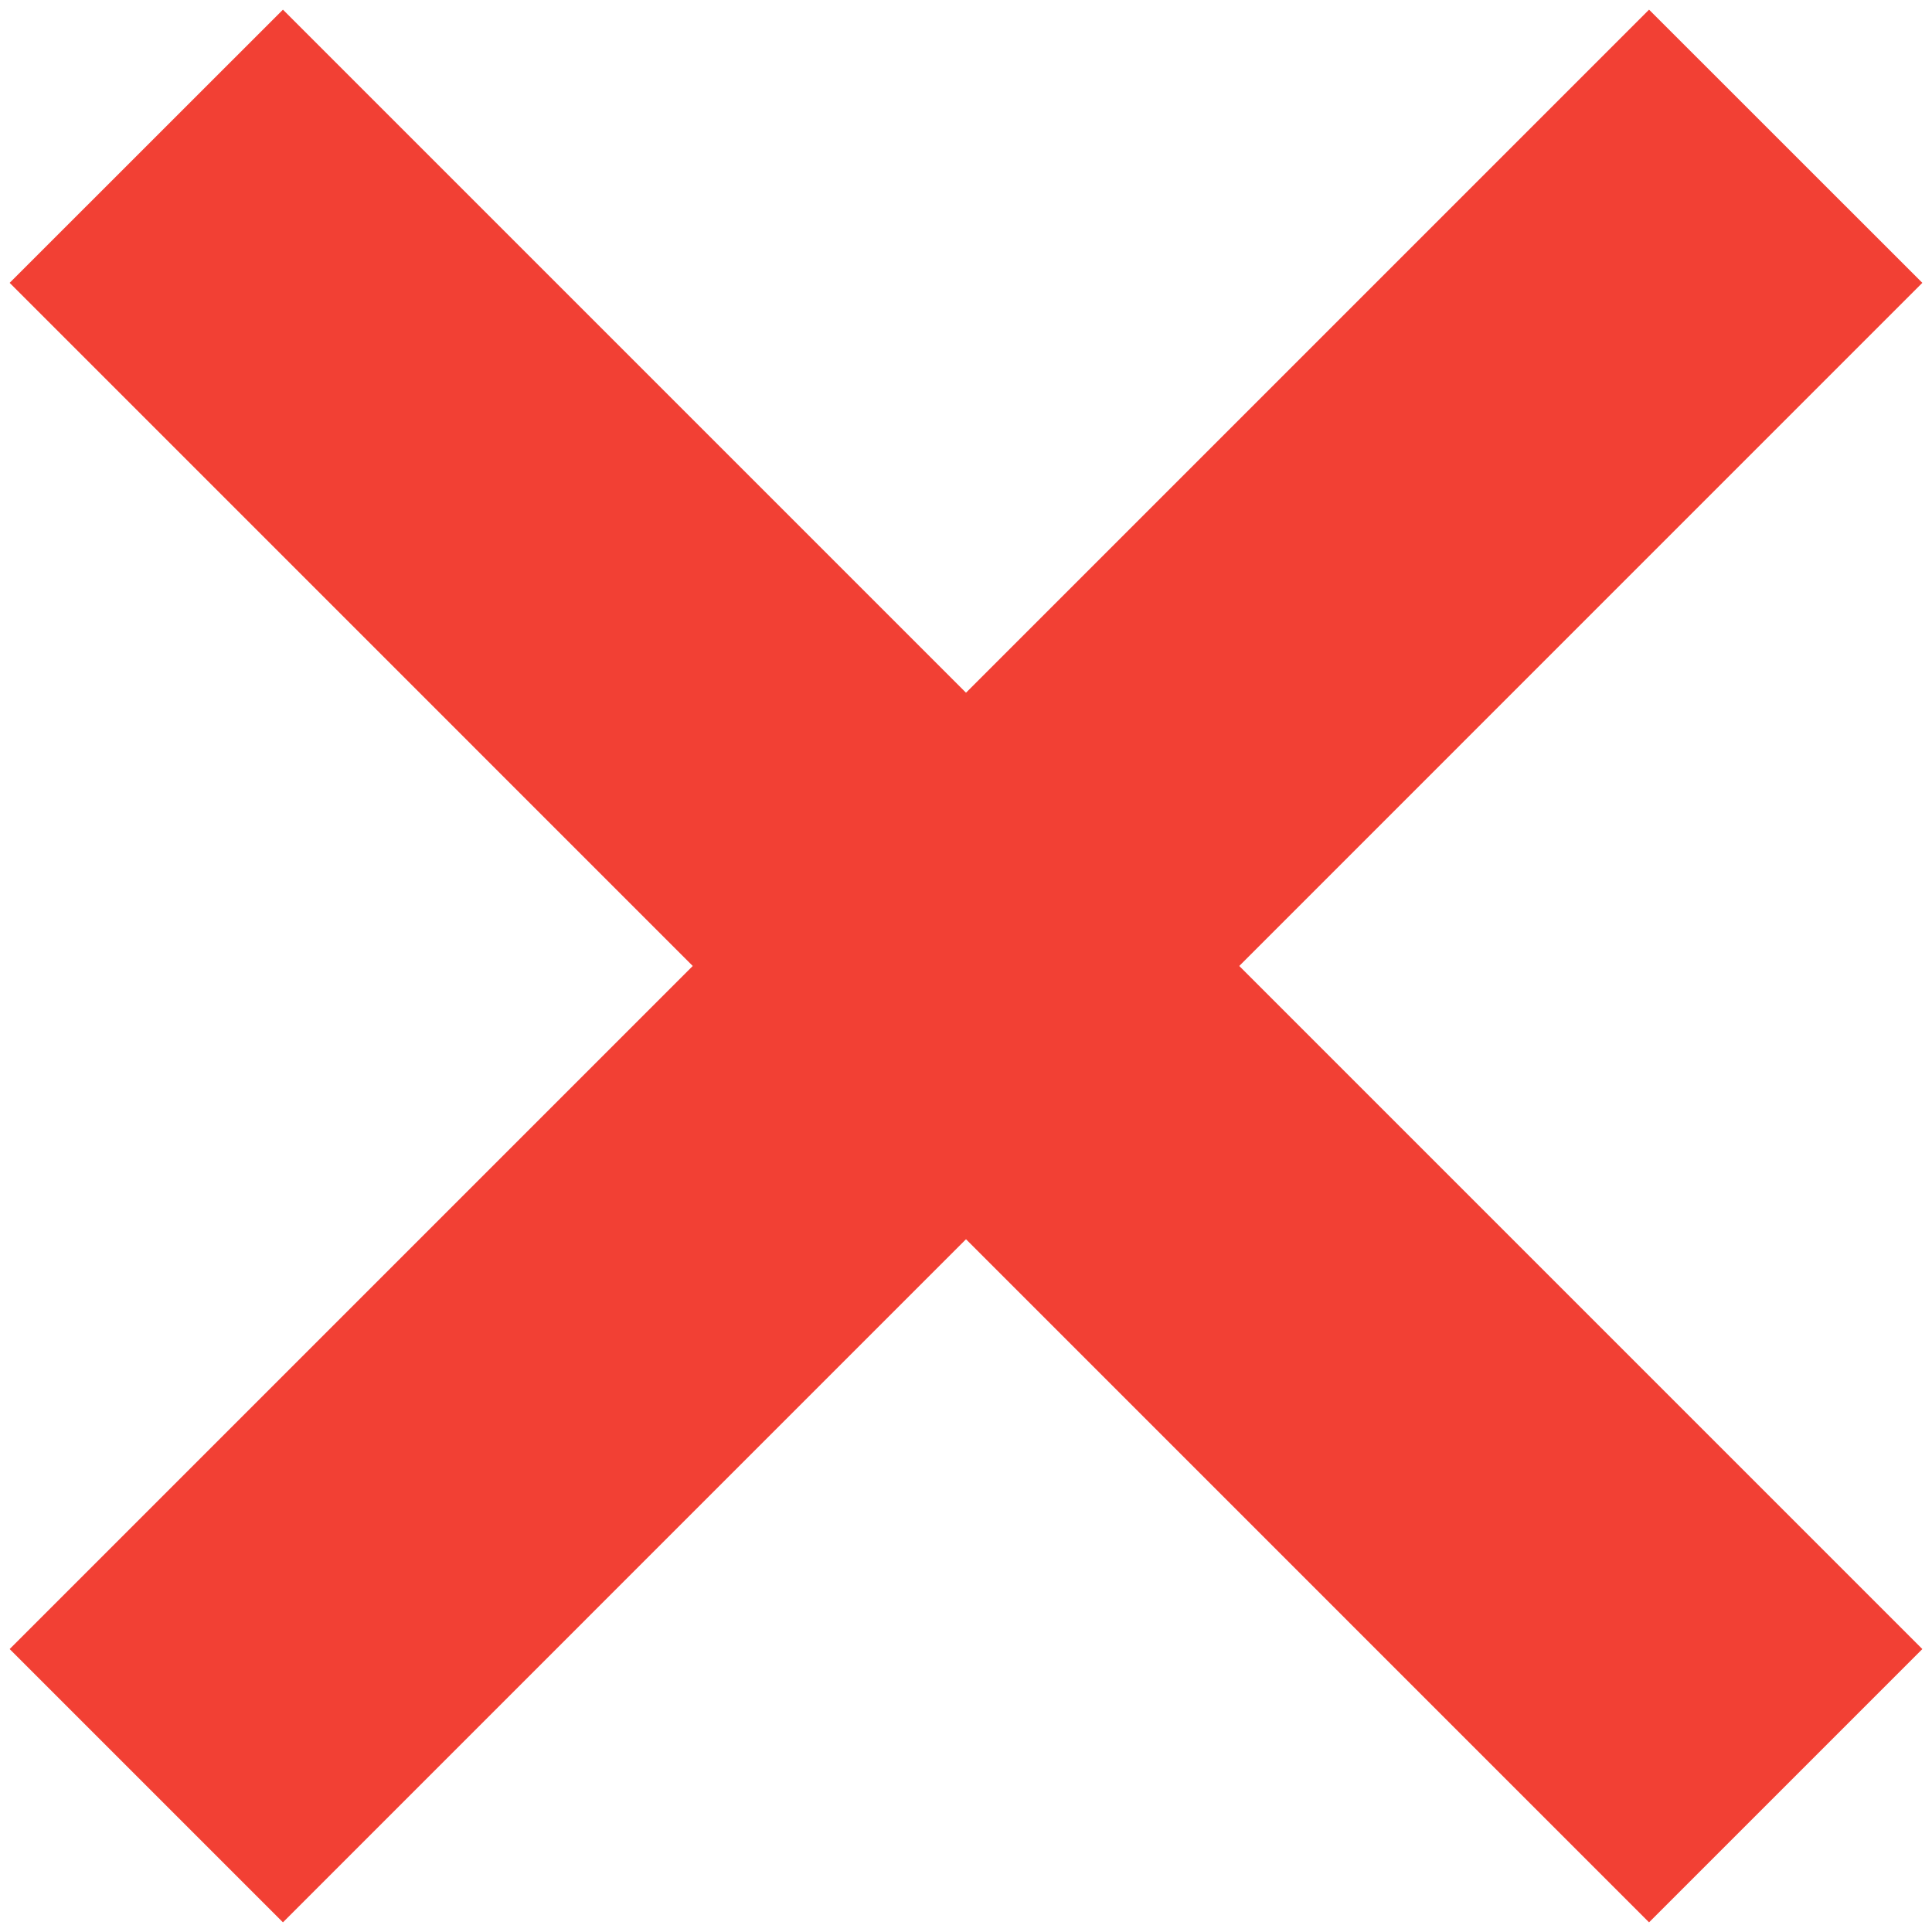
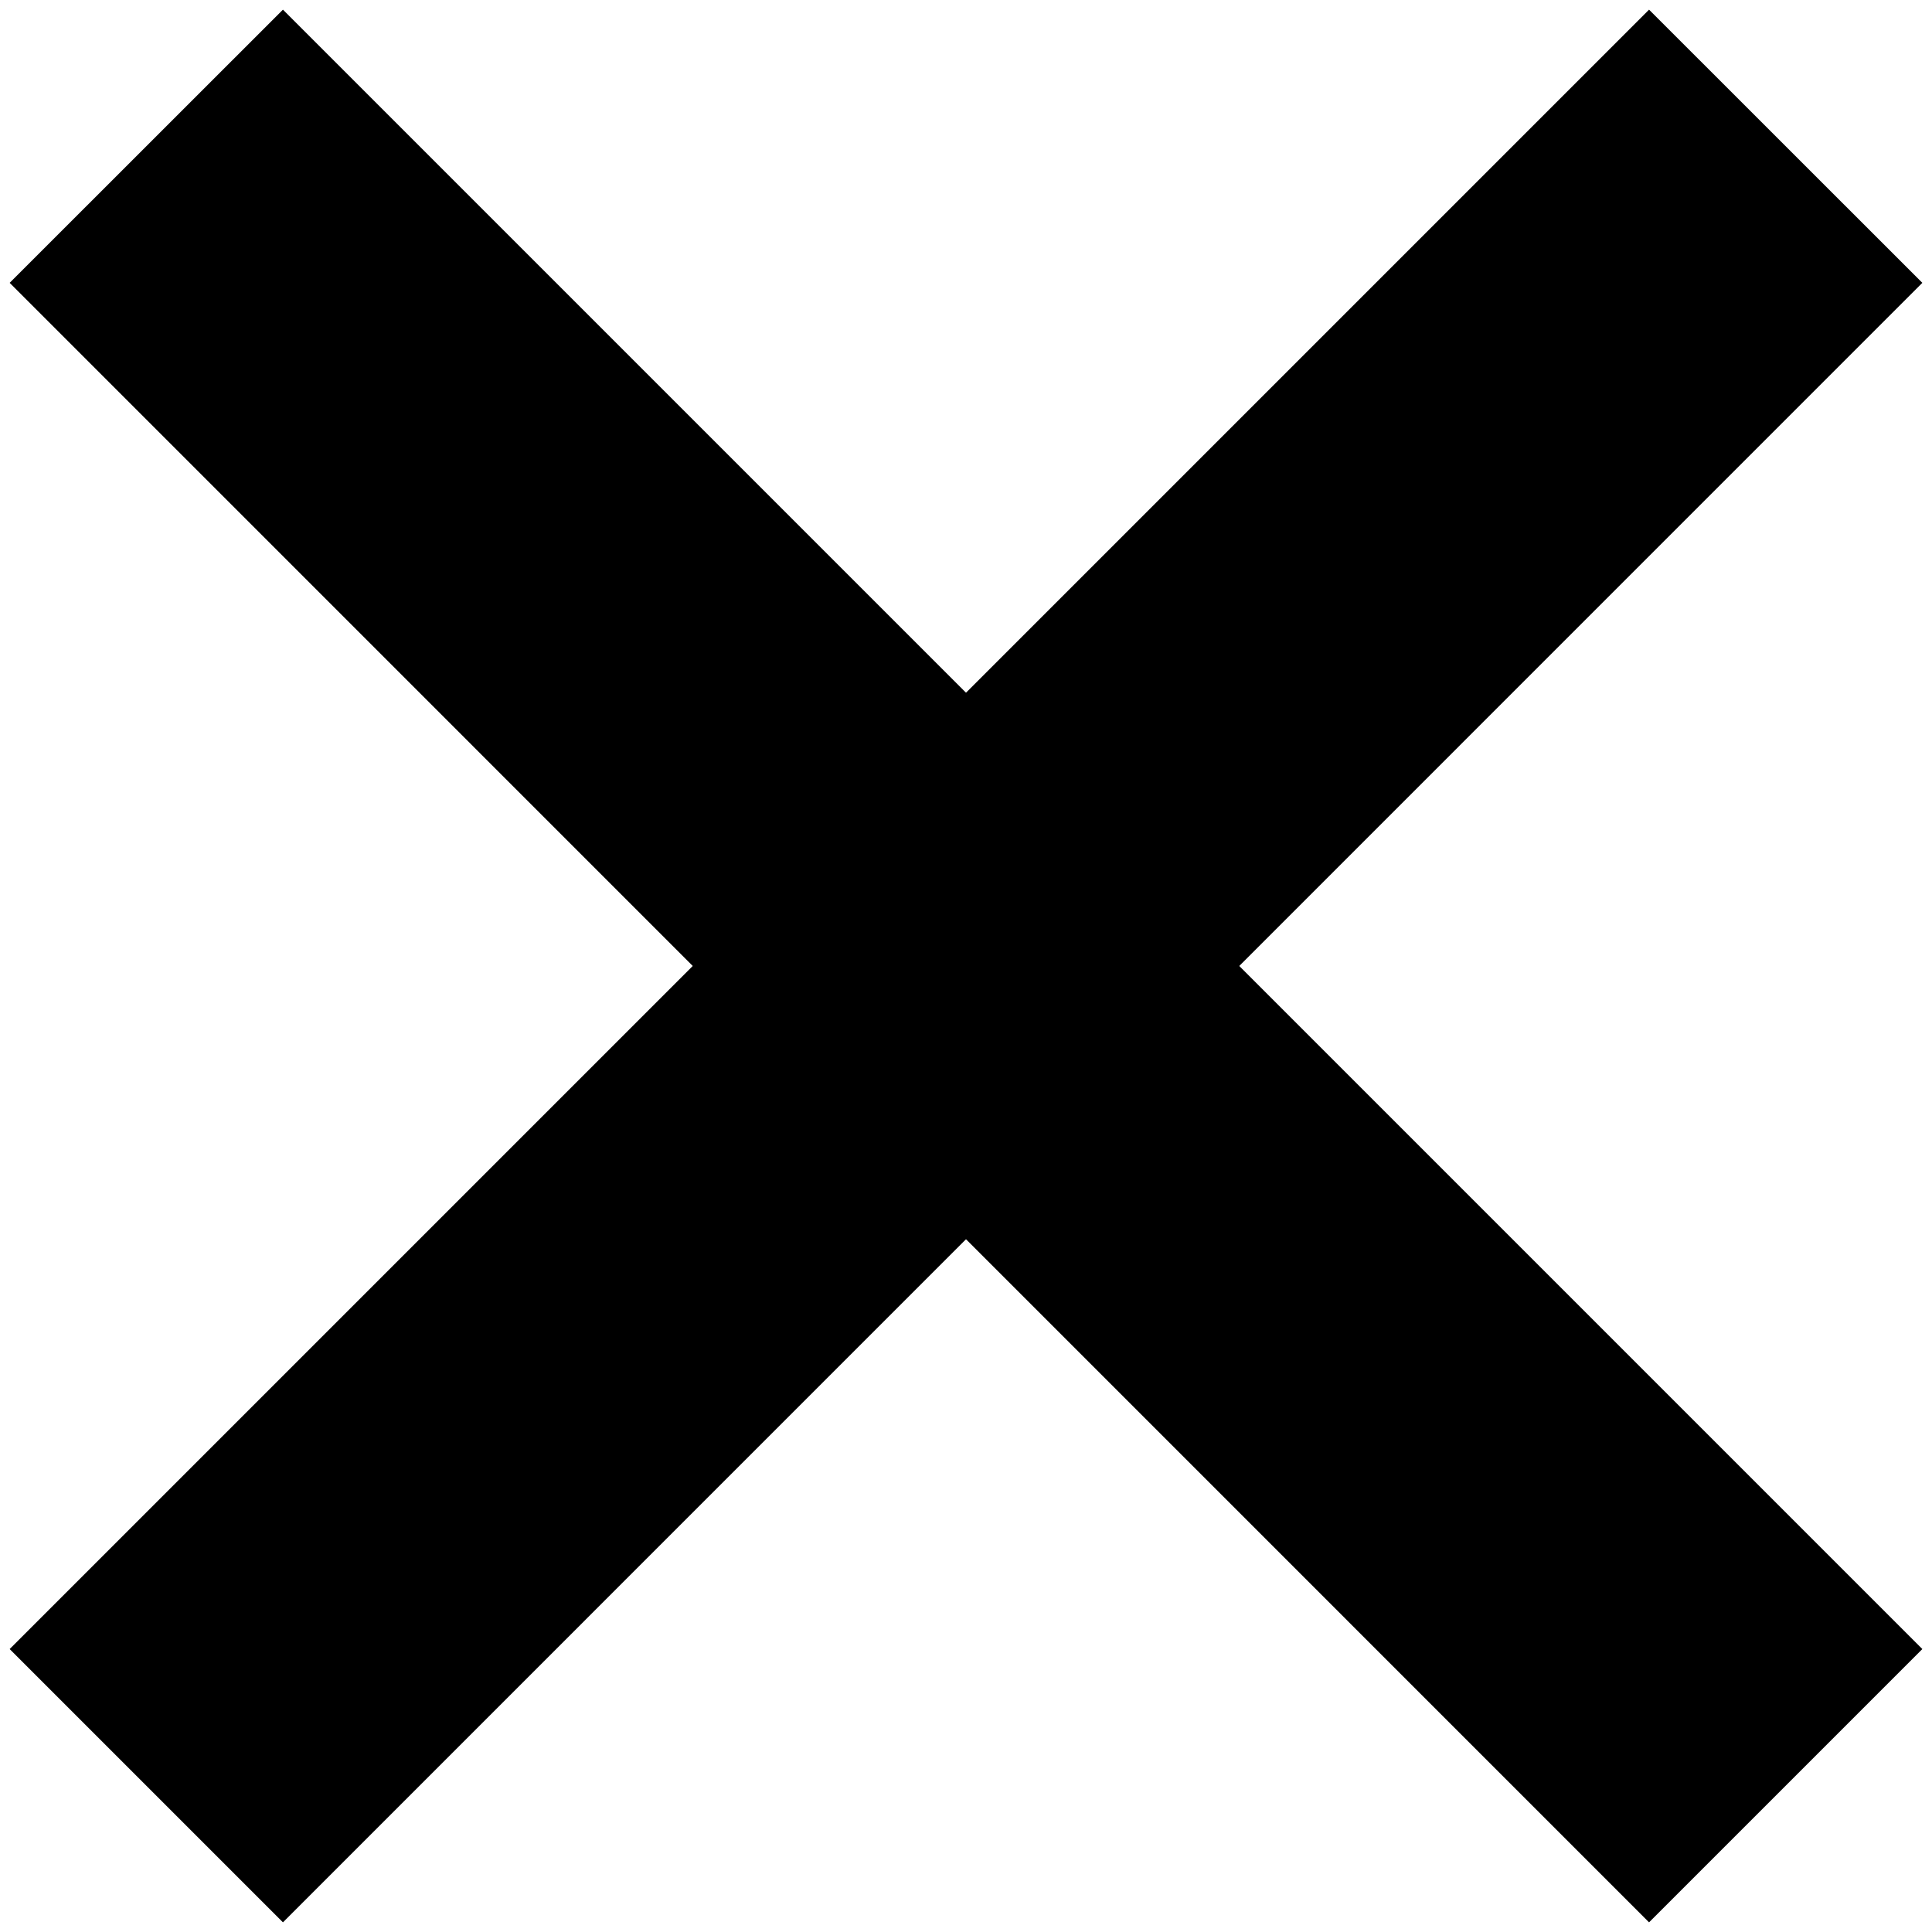
<svg xmlns="http://www.w3.org/2000/svg" width="20" height="20" viewBox="0 0 20 20">
-   <path fill="#f24034" d="M0.1,2.928L2.929,0.1,19.9,17.071,17.071,19.9Z" />
-   <path fill="#f24034" d="M17.071,0.1L19.9,2.928,2.929,19.9,0.1,17.071Z" />
+   <path fill="#000000" d="M0.1,2.928L2.929,0.1,19.9,17.071,17.071,19.9Z" />
+   <path fill="#000000" d="M17.071,0.1L19.9,2.928,2.929,19.9,0.1,17.071Z" />
</svg>
